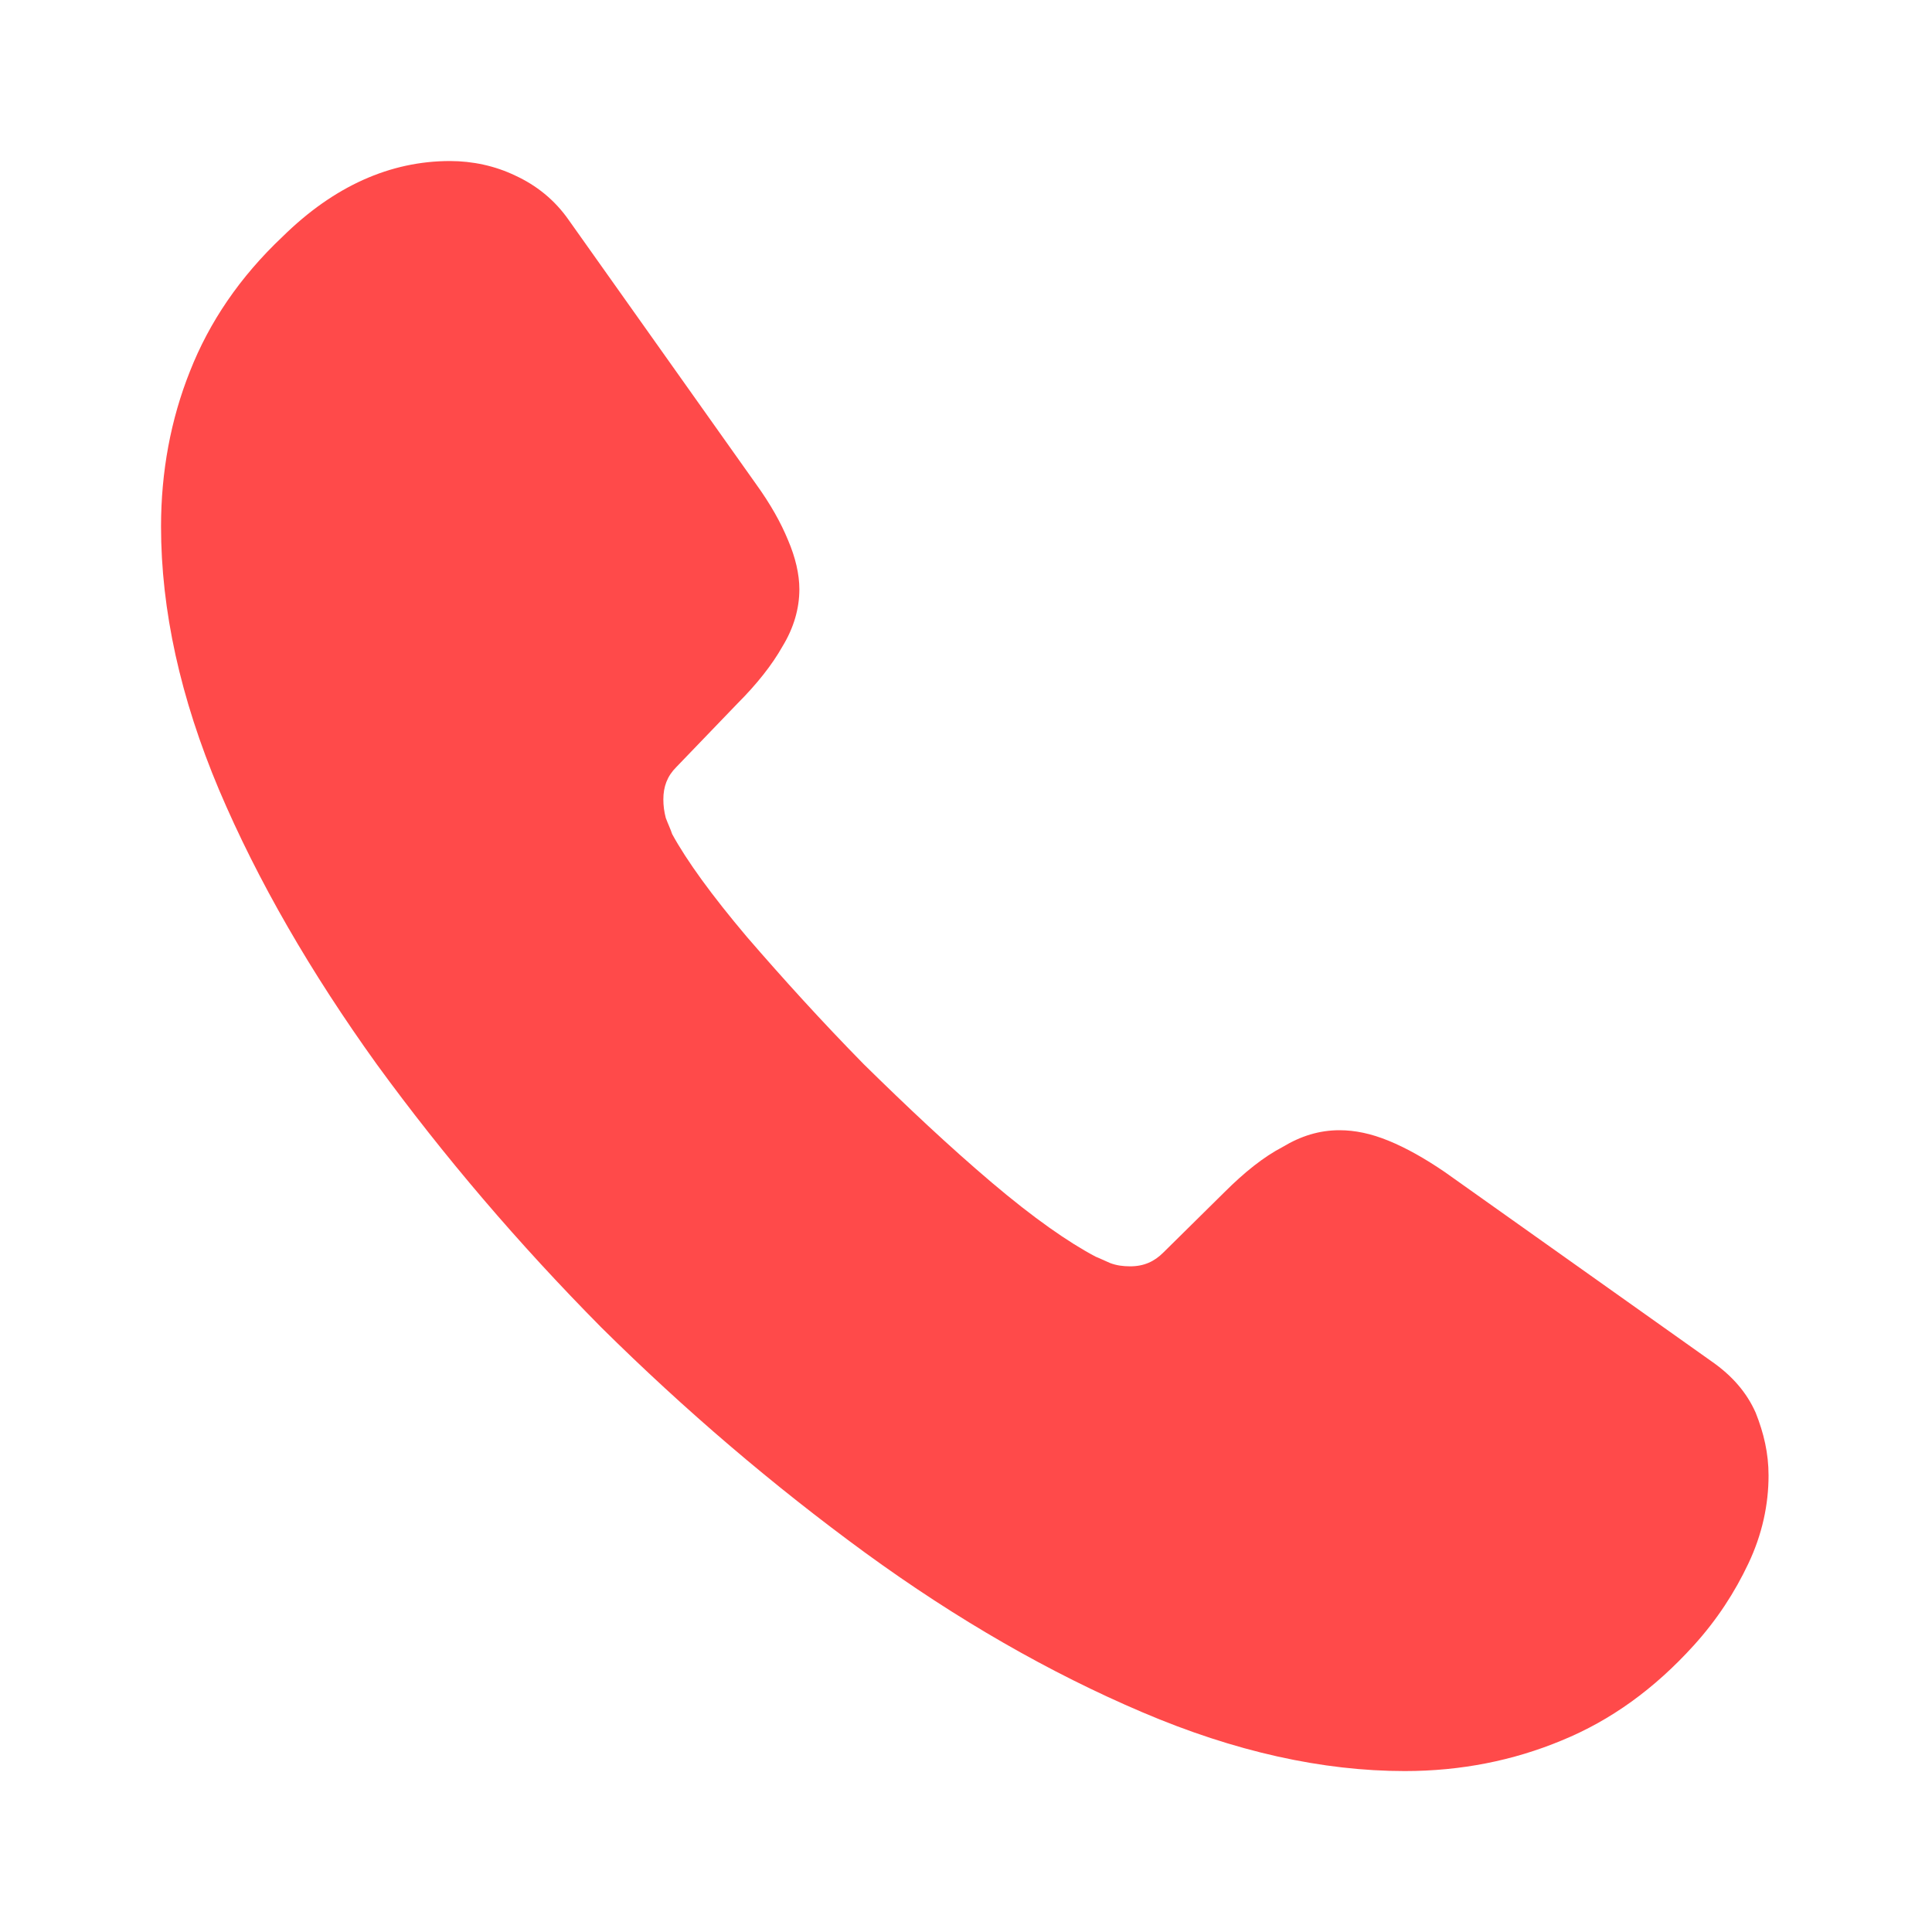
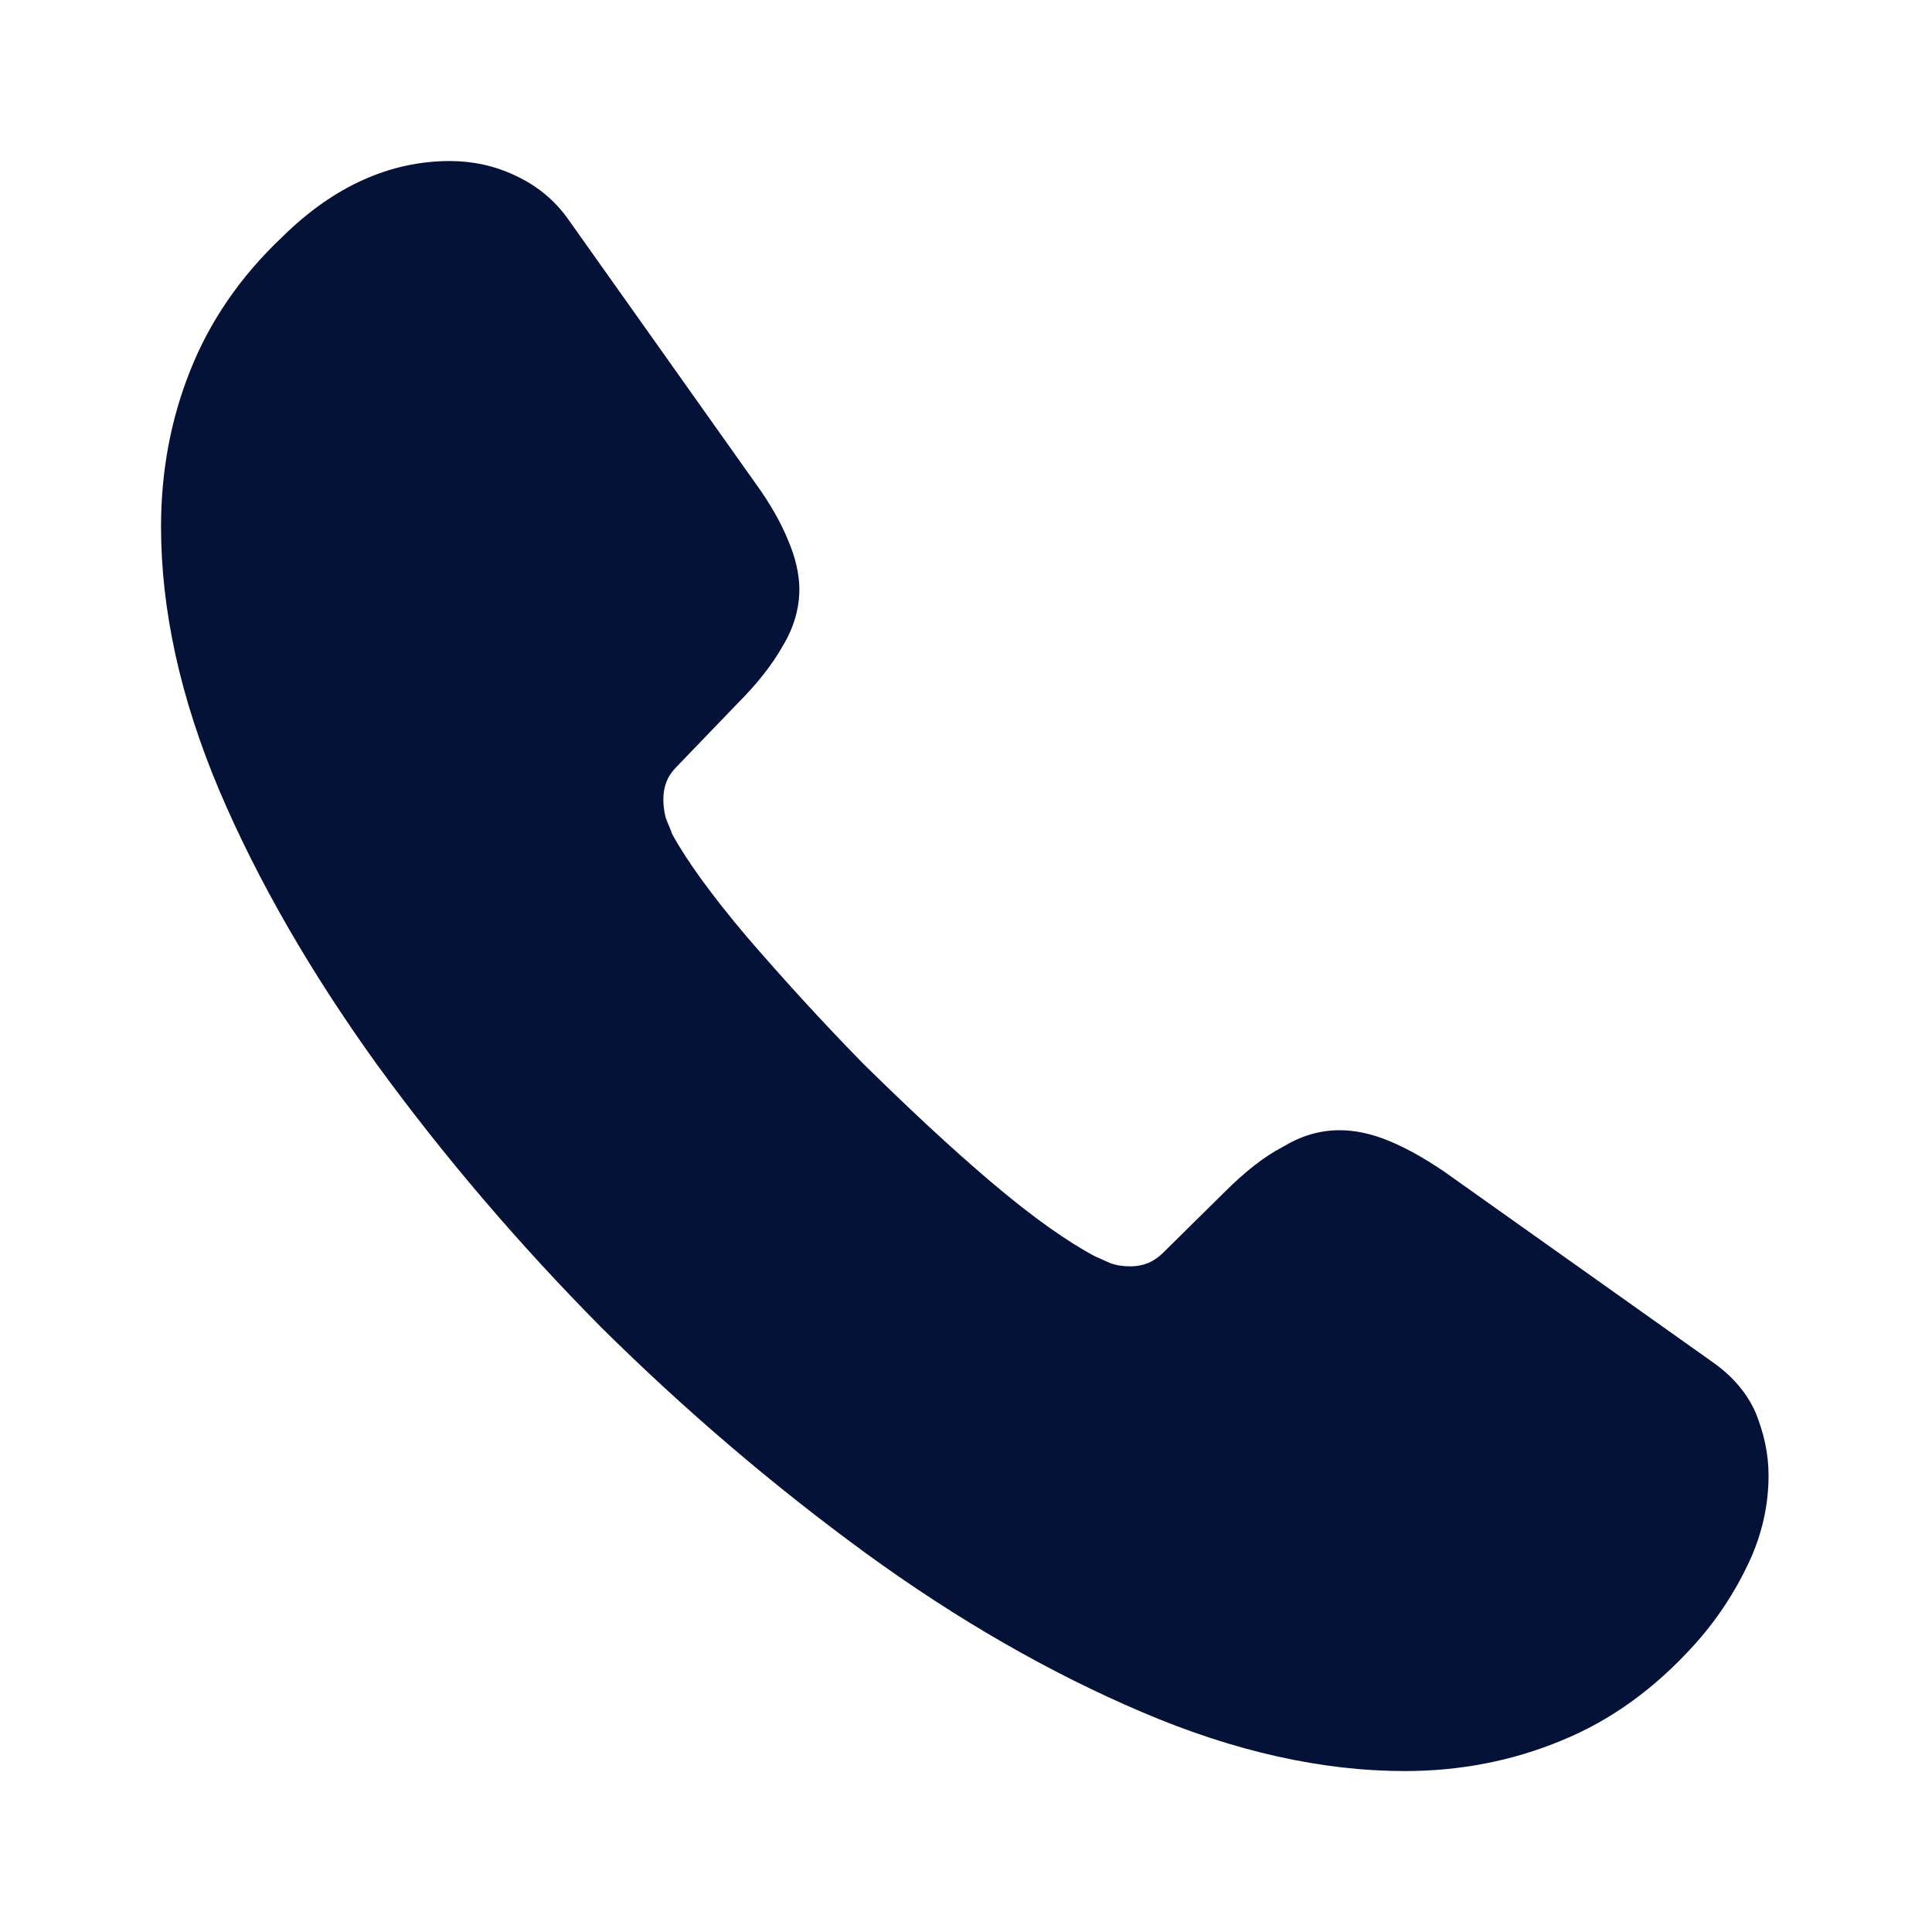
<svg xmlns="http://www.w3.org/2000/svg" width="20" height="20" viewBox="0 0 20 20" fill="none">
-   <path d="M18.308 15.275C18.308 15.575 18.242 15.884 18.1 16.184C17.958 16.484 17.775 16.767 17.533 17.034C17.125 17.484 16.675 17.809 16.167 18.017C15.667 18.225 15.125 18.334 14.542 18.334C13.692 18.334 12.783 18.134 11.825 17.725C10.867 17.317 9.908 16.767 8.958 16.075C8 15.375 7.092 14.6 6.225 13.742C5.367 12.875 4.592 11.967 3.9 11.017C3.217 10.067 2.667 9.117 2.267 8.175C1.867 7.225 1.667 6.317 1.667 5.45C1.667 4.884 1.767 4.342 1.967 3.842C2.167 3.334 2.483 2.867 2.925 2.45C3.458 1.925 4.042 1.667 4.658 1.667C4.892 1.667 5.125 1.717 5.333 1.817C5.55 1.917 5.742 2.067 5.892 2.284L7.825 5.009C7.975 5.217 8.083 5.409 8.158 5.592C8.233 5.767 8.275 5.942 8.275 6.1C8.275 6.3 8.217 6.5 8.1 6.692C7.992 6.884 7.833 7.084 7.633 7.284L7 7.942C6.908 8.034 6.867 8.142 6.867 8.275C6.867 8.342 6.875 8.4 6.892 8.467C6.917 8.534 6.942 8.584 6.958 8.634C7.108 8.909 7.367 9.267 7.733 9.7C8.108 10.134 8.508 10.575 8.942 11.017C9.392 11.459 9.825 11.867 10.267 12.242C10.7 12.609 11.058 12.859 11.342 13.009C11.383 13.025 11.433 13.05 11.492 13.075C11.558 13.1 11.625 13.109 11.7 13.109C11.842 13.109 11.95 13.059 12.042 12.967L12.675 12.342C12.883 12.134 13.083 11.975 13.275 11.875C13.467 11.759 13.658 11.7 13.867 11.7C14.025 11.7 14.192 11.734 14.375 11.809C14.558 11.884 14.75 11.992 14.958 12.134L17.717 14.092C17.933 14.242 18.083 14.417 18.175 14.625C18.258 14.834 18.308 15.042 18.308 15.275Z" fill="#FF4A4A" />
+   <path d="M18.308 15.275C18.308 15.575 18.242 15.884 18.1 16.184C17.958 16.484 17.775 16.767 17.533 17.034C17.125 17.484 16.675 17.809 16.167 18.017C15.667 18.225 15.125 18.334 14.542 18.334C13.692 18.334 12.783 18.134 11.825 17.725C10.867 17.317 9.908 16.767 8.958 16.075C8 15.375 7.092 14.6 6.225 13.742C5.367 12.875 4.592 11.967 3.9 11.017C3.217 10.067 2.667 9.117 2.267 8.175C1.867 7.225 1.667 6.317 1.667 5.45C1.667 4.884 1.767 4.342 1.967 3.842C2.167 3.334 2.483 2.867 2.925 2.45C3.458 1.925 4.042 1.667 4.658 1.667C4.892 1.667 5.125 1.717 5.333 1.817C5.55 1.917 5.742 2.067 5.892 2.284L7.825 5.009C7.975 5.217 8.083 5.409 8.158 5.592C8.233 5.767 8.275 5.942 8.275 6.1C8.275 6.3 8.217 6.5 8.1 6.692C7.992 6.884 7.833 7.084 7.633 7.284L7 7.942C6.908 8.034 6.867 8.142 6.867 8.275C6.867 8.342 6.875 8.4 6.892 8.467C6.917 8.534 6.942 8.584 6.958 8.634C7.108 8.909 7.367 9.267 7.733 9.7C8.108 10.134 8.508 10.575 8.942 11.017C9.392 11.459 9.825 11.867 10.267 12.242C10.7 12.609 11.058 12.859 11.342 13.009C11.383 13.025 11.433 13.05 11.492 13.075C11.558 13.1 11.625 13.109 11.7 13.109C11.842 13.109 11.95 13.059 12.042 12.967L12.675 12.342C12.883 12.134 13.083 11.975 13.275 11.875C13.467 11.759 13.658 11.7 13.867 11.7C14.025 11.7 14.192 11.734 14.375 11.809C14.558 11.884 14.75 11.992 14.958 12.134L17.717 14.092C17.933 14.242 18.083 14.417 18.175 14.625C18.258 14.834 18.308 15.042 18.308 15.275Z" fill="#051238" />
</svg>
